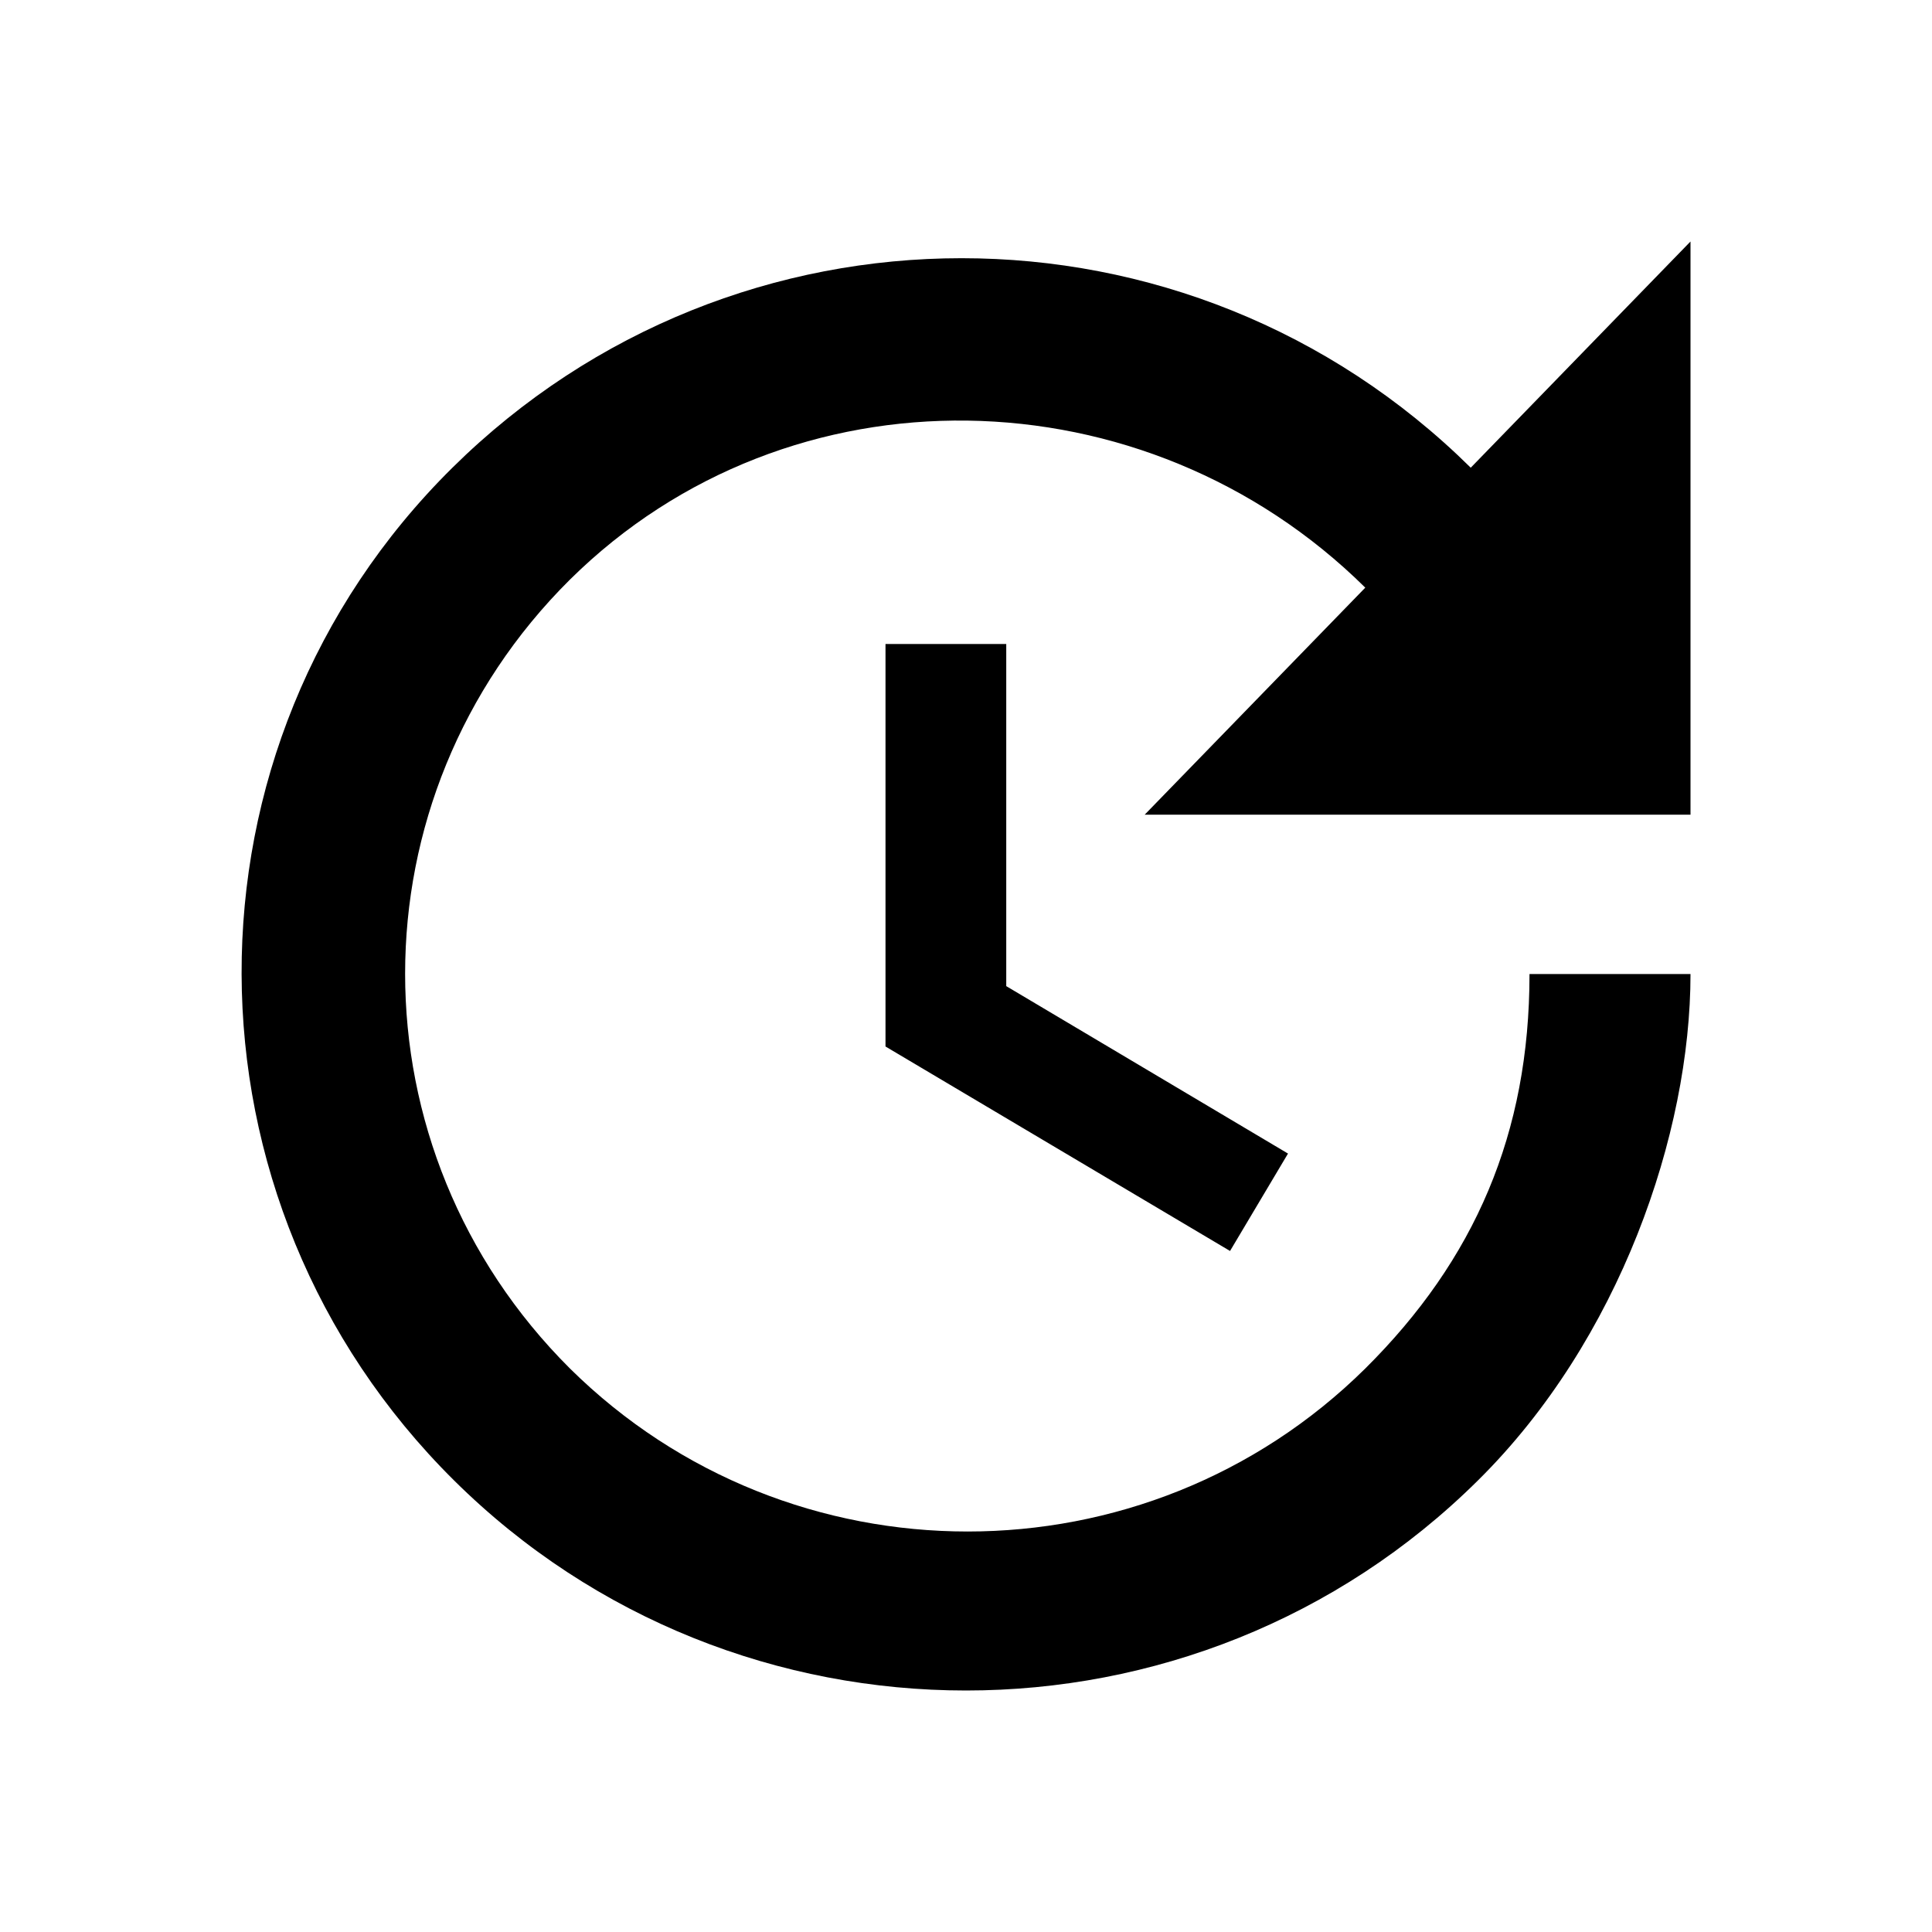
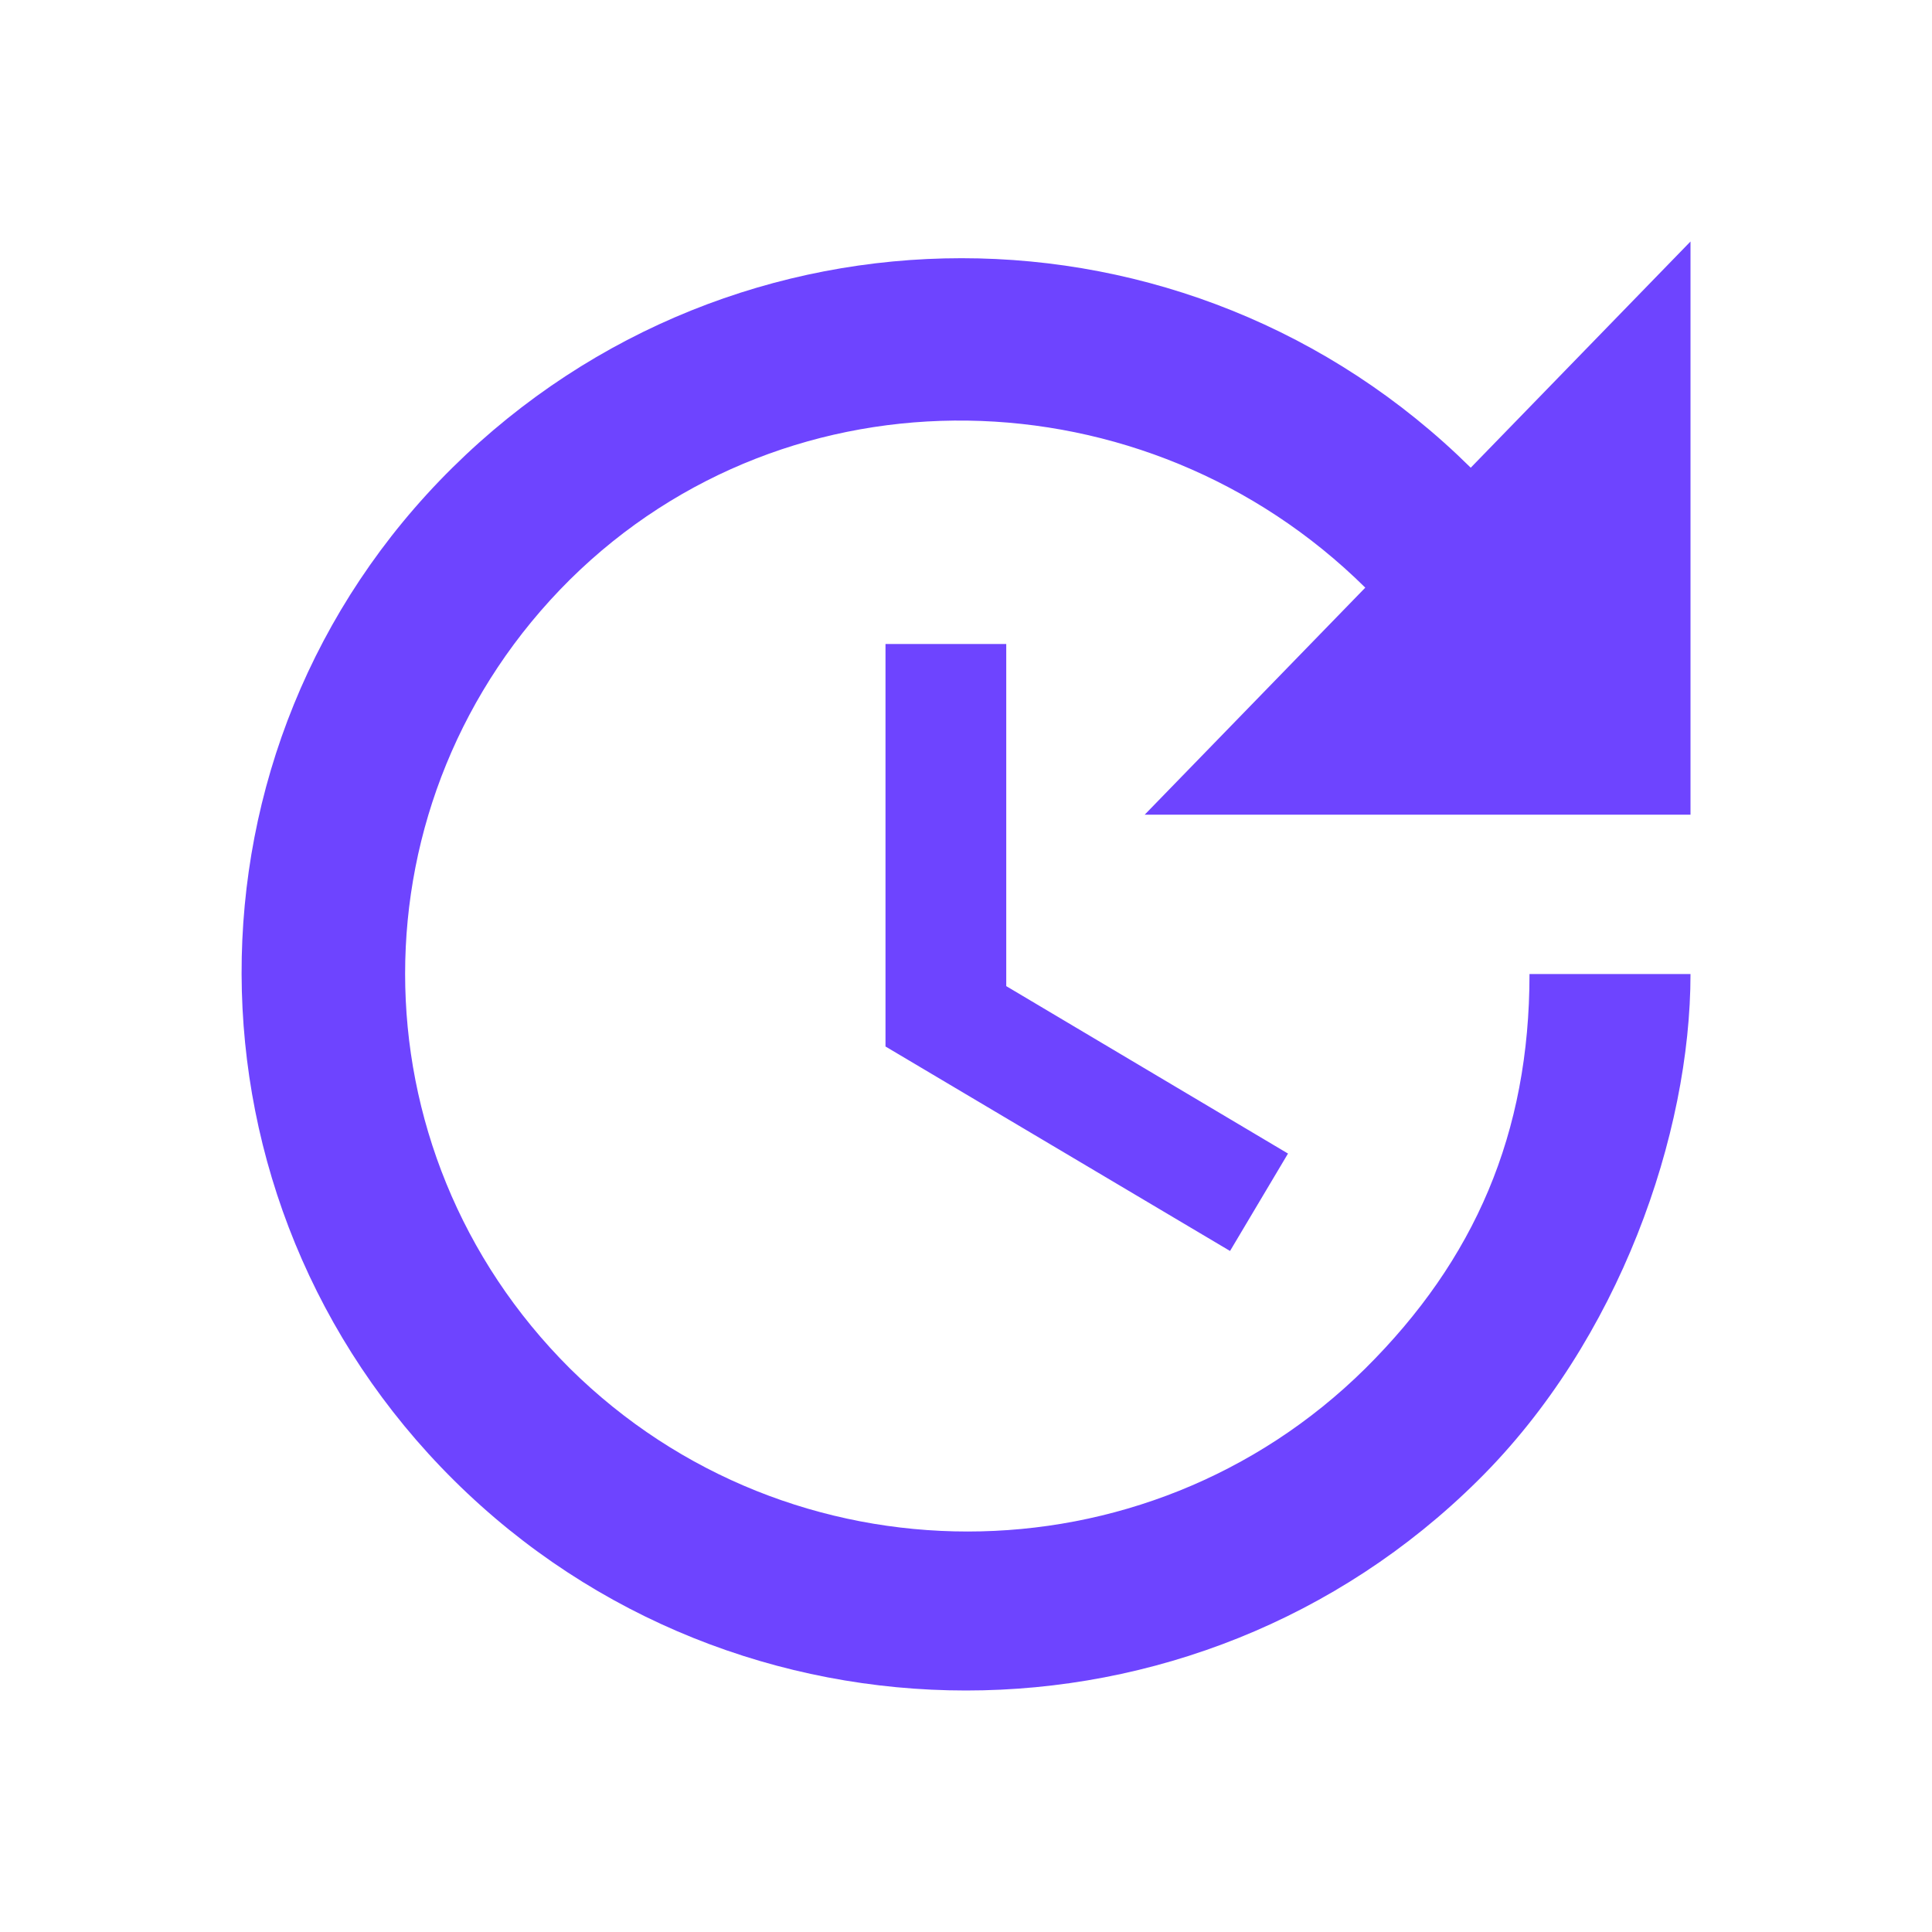
- <svg xmlns="http://www.w3.org/2000/svg" viewBox="0 0 24 24">
+ <svg xmlns="http://www.w3.org/2000/svg" viewBox="0 0 24 24" fill="#6e44ff">
  <path d="M21,10.12H14.22L16.96,7.3C14.23,4.6 9.81,4.5 7.08,7.2C4.35,9.91 4.35,14.28 7.08,17C9.81,19.7 14.23,19.7 16.96,17C18.32,15.65 19,14.08 19,12.1H21C21,14.08 20.12,16.65 18.36,18.39C14.85,21.87 9.15,21.87 5.64,18.39C2.14,14.92 2.11,9.28 5.62,5.81C9.13,2.34 14.76,2.34 18.27,5.81L21,3V10.12M12.5,8V12.25L16,14.33L15.28,15.54L11,13V8H12.5Z" />
</svg>
